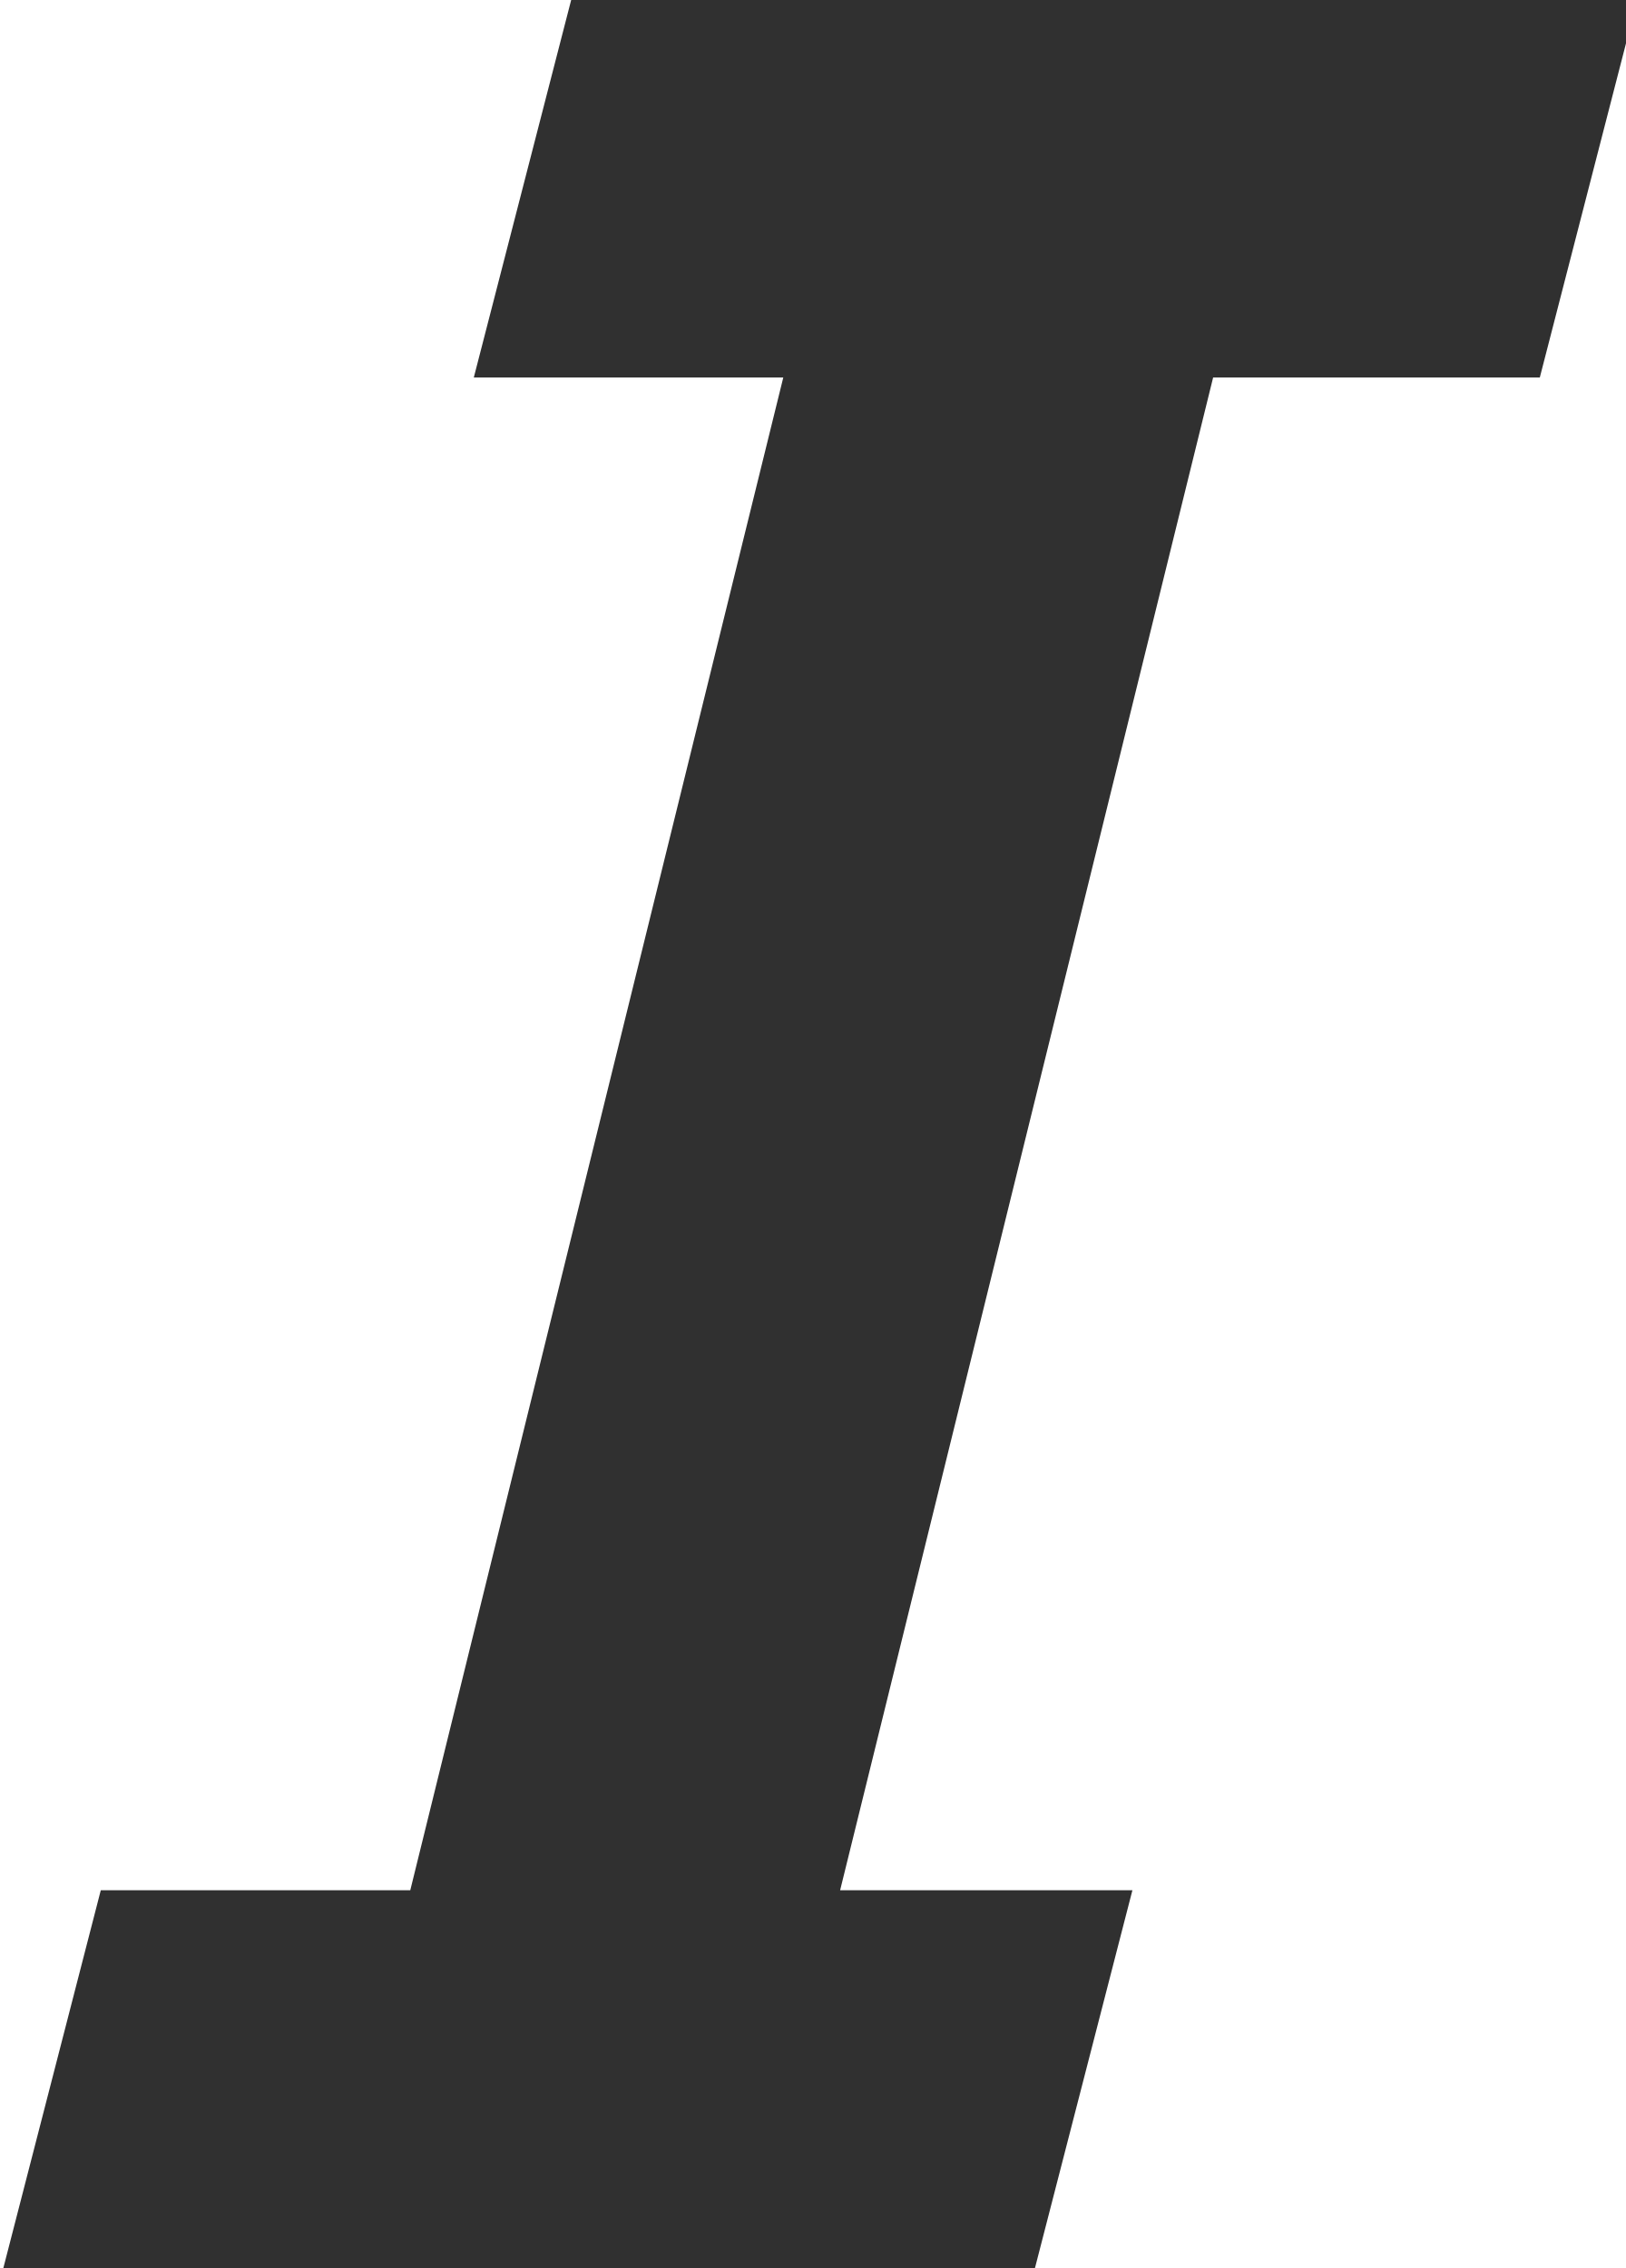
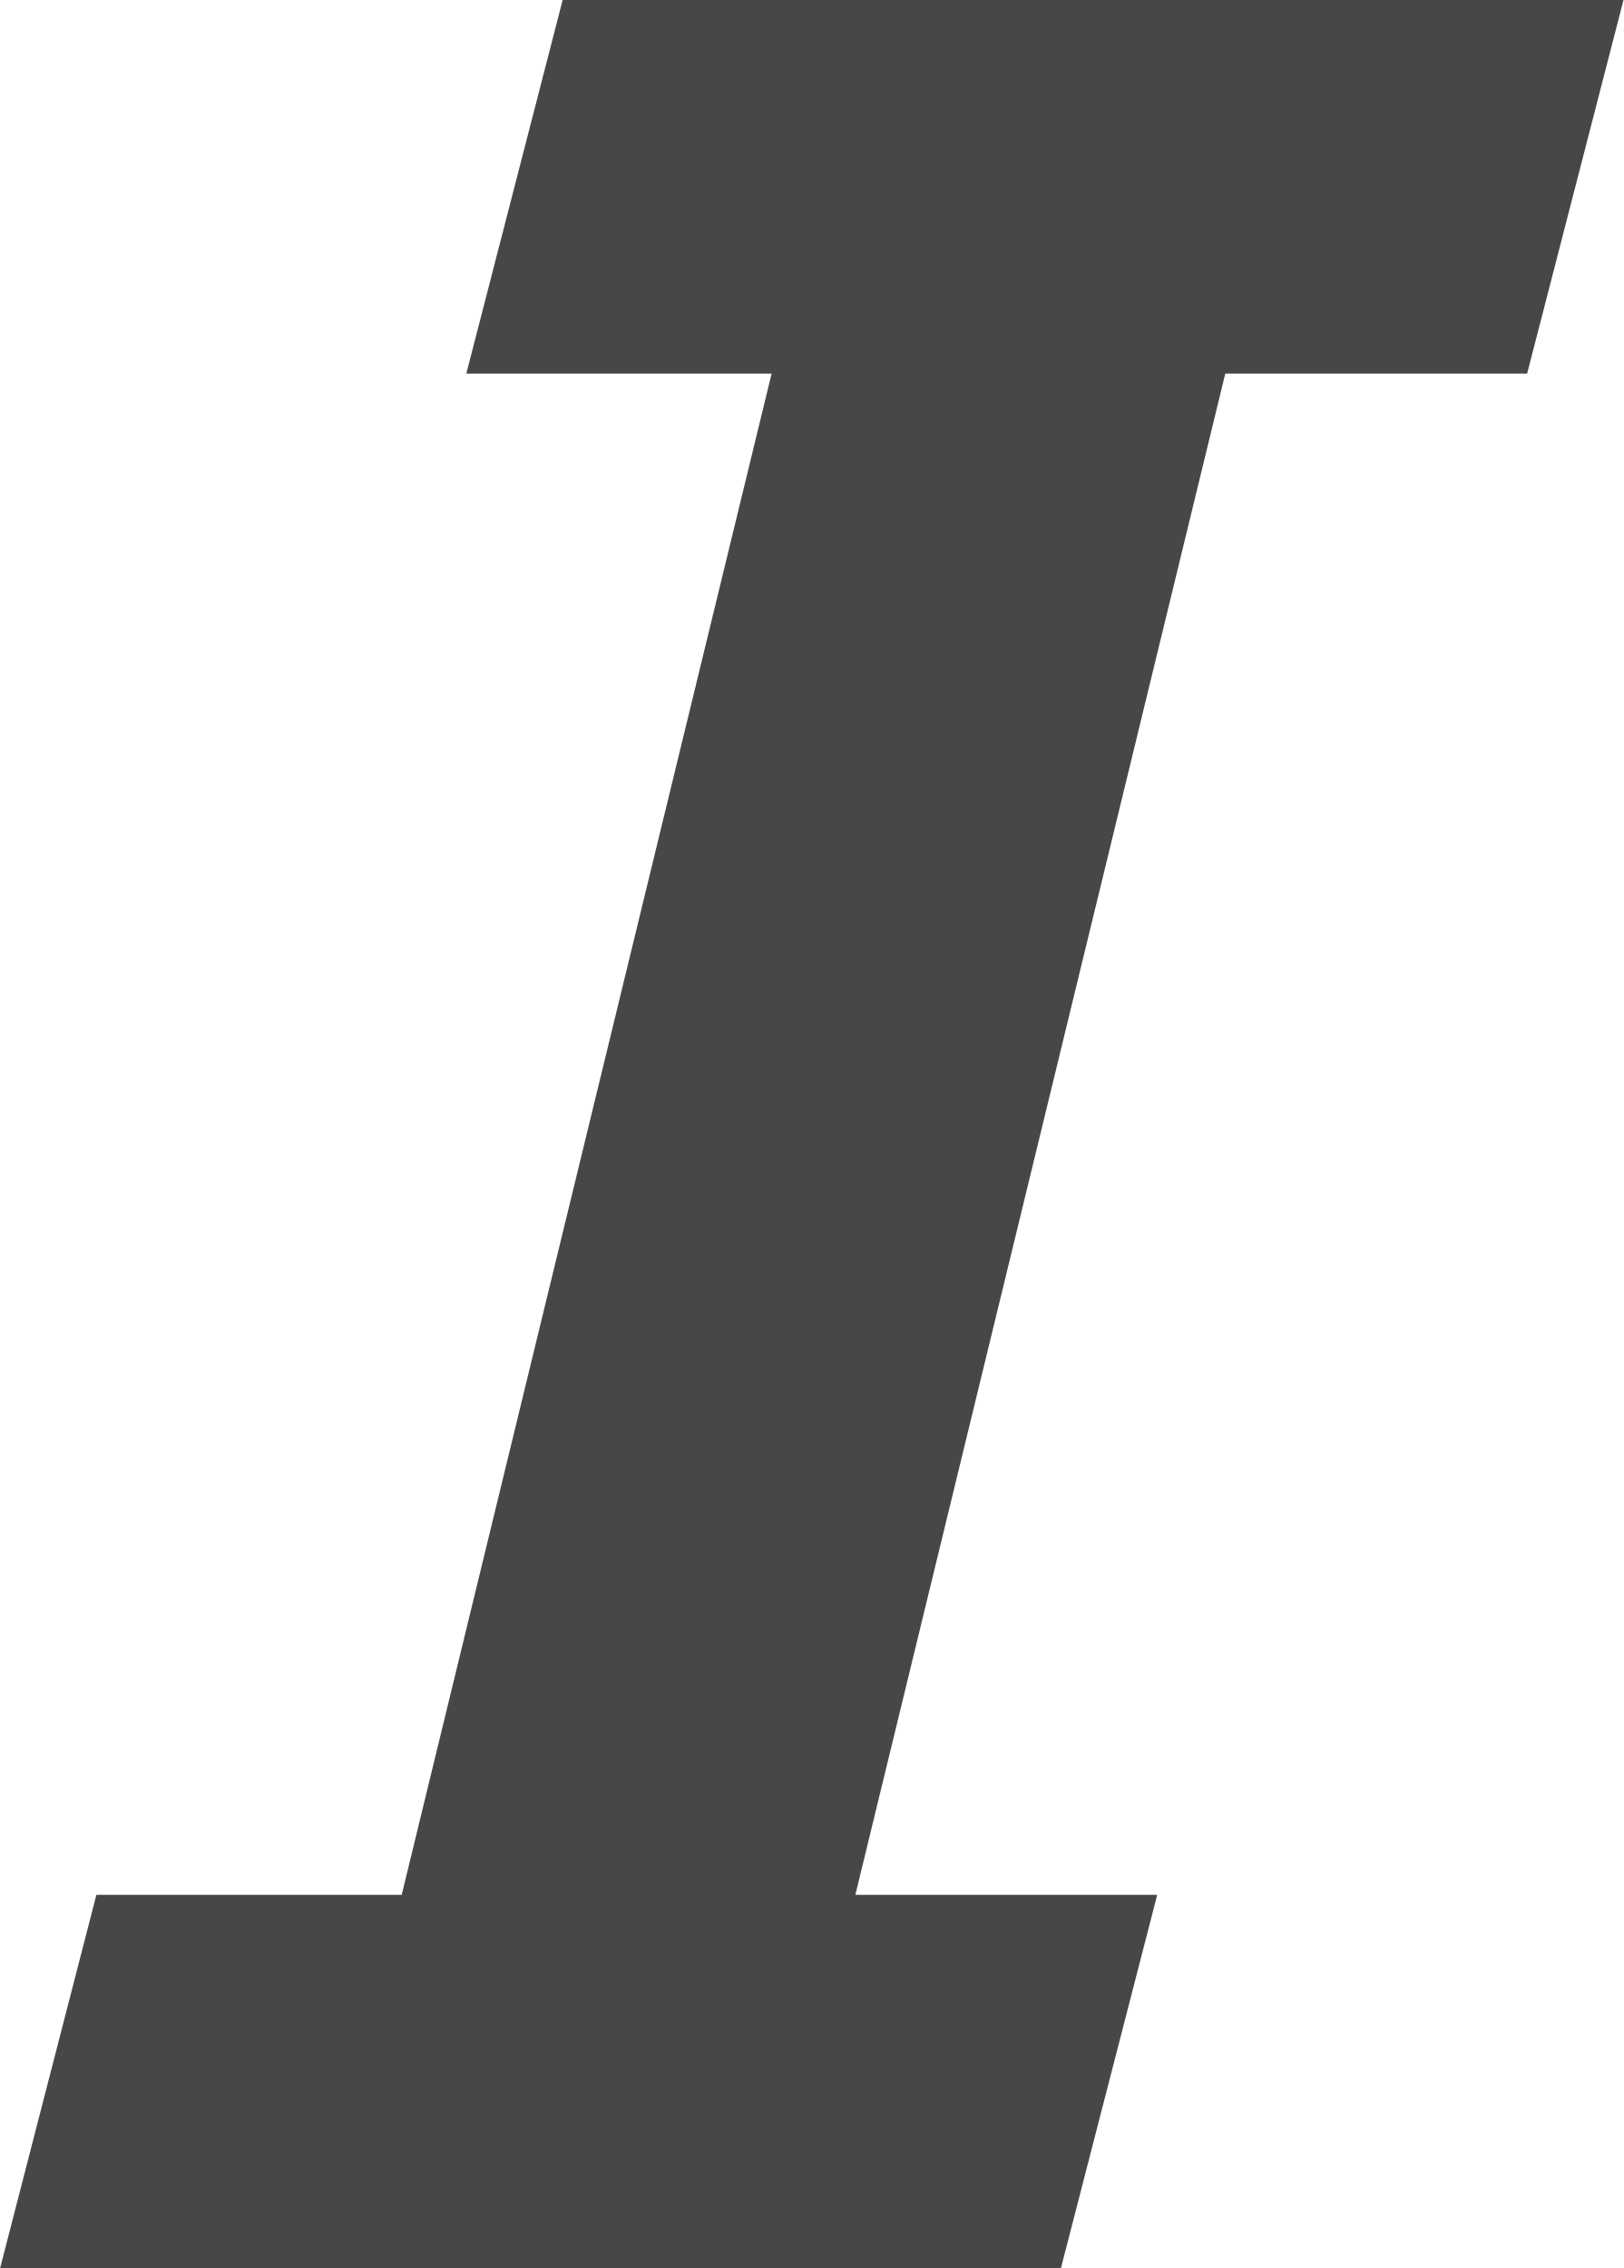
- <svg xmlns="http://www.w3.org/2000/svg" version="1.1" id="Layer_1" x="0px" y="0px" width="8.6px" height="12px" viewBox="0 0 8.6 12" enable-background="new 0 0 8.6 12" xml:space="preserve">
+ <svg xmlns="http://www.w3.org/2000/svg" version="1.1" id="Layer_1" x="0px" y="0px" width="8.56px" height="11.96px" viewBox="0 0 8.56 11.96" enable-background="new 0 0 8.56 11.96" xml:space="preserve">
  <g id="g4716" transform="matrix(0.9095507,0,-0.2345694,0.9095507,-244.4166,85.85792)">
-     <path id="path4718_9_" fill="#303030" d="M247.8-81.2v-2.2   h1.8l-0.1-8.8h-1.8v-2.2h6.2v2.2H252l0.1,8.8h1.7v2.2H247.8" />
+     <path id="path4718_9_" fill="#474747" d="M247.77-81.24   v-2.17h1.77l-0.13-8.82h-1.77v-2.17h6.15v2.17h-1.75l0.13,8.82h1.75v2.17H247.77" />
  </g>
</svg>
